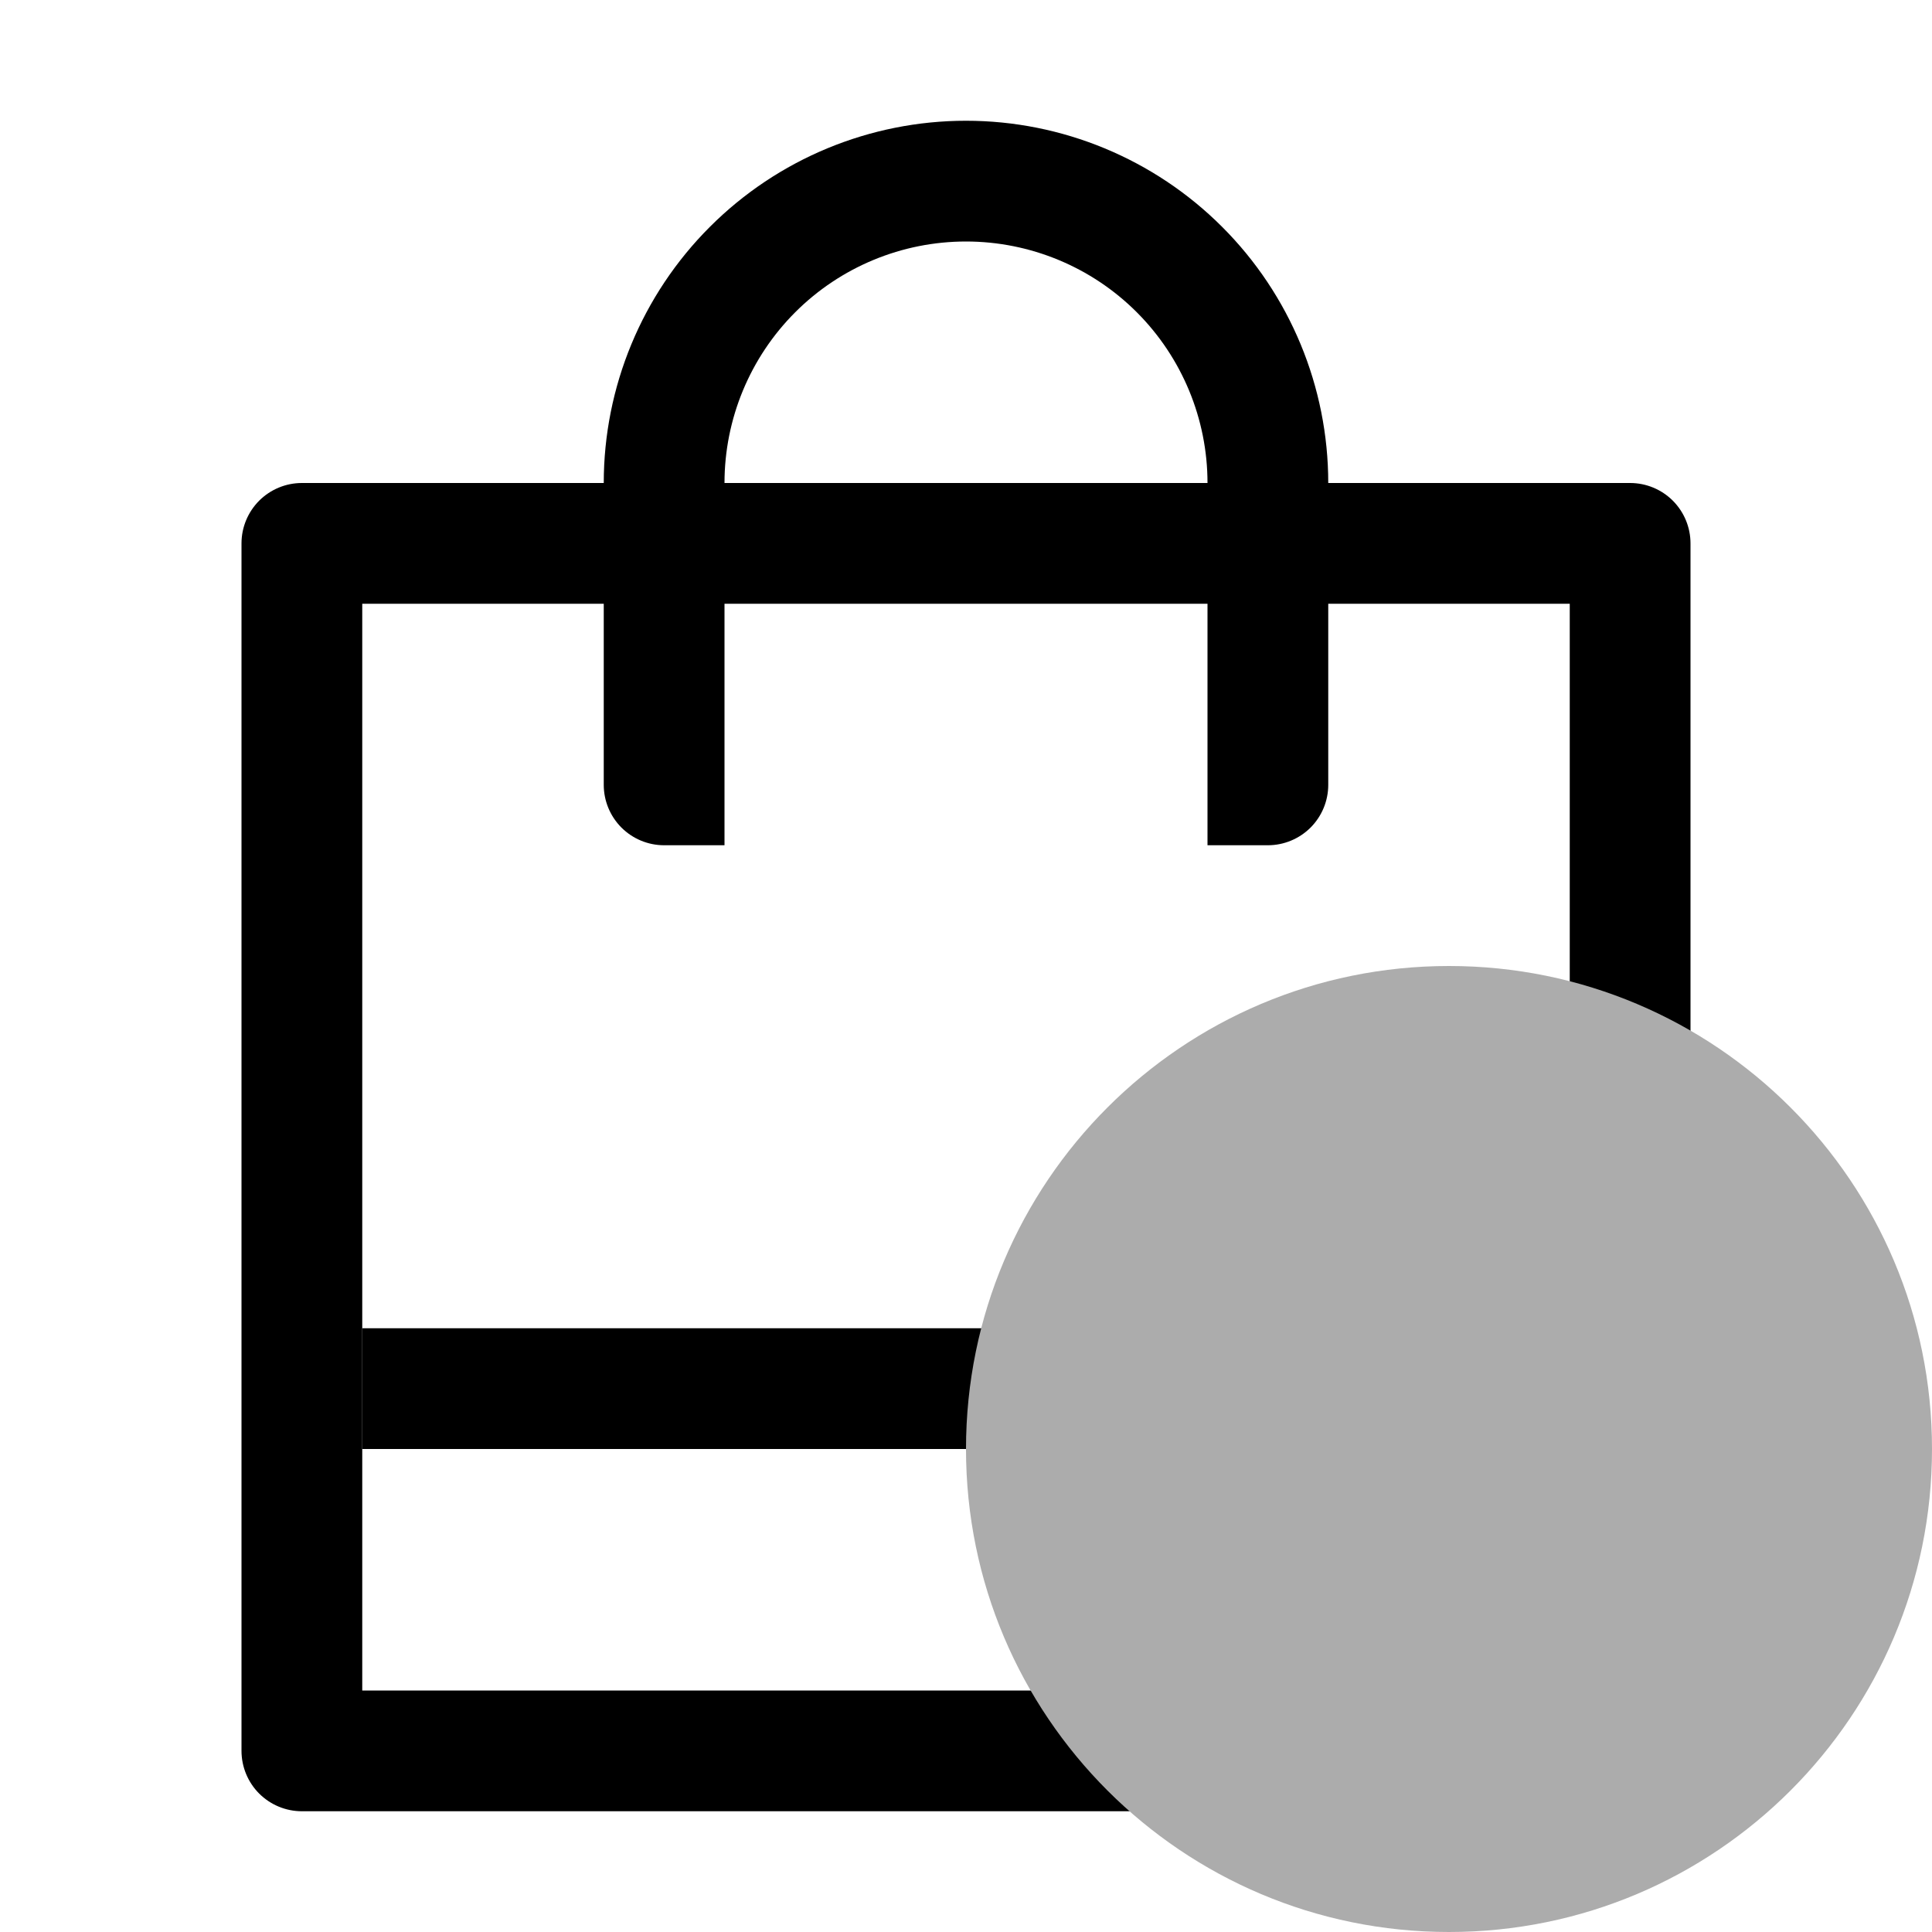
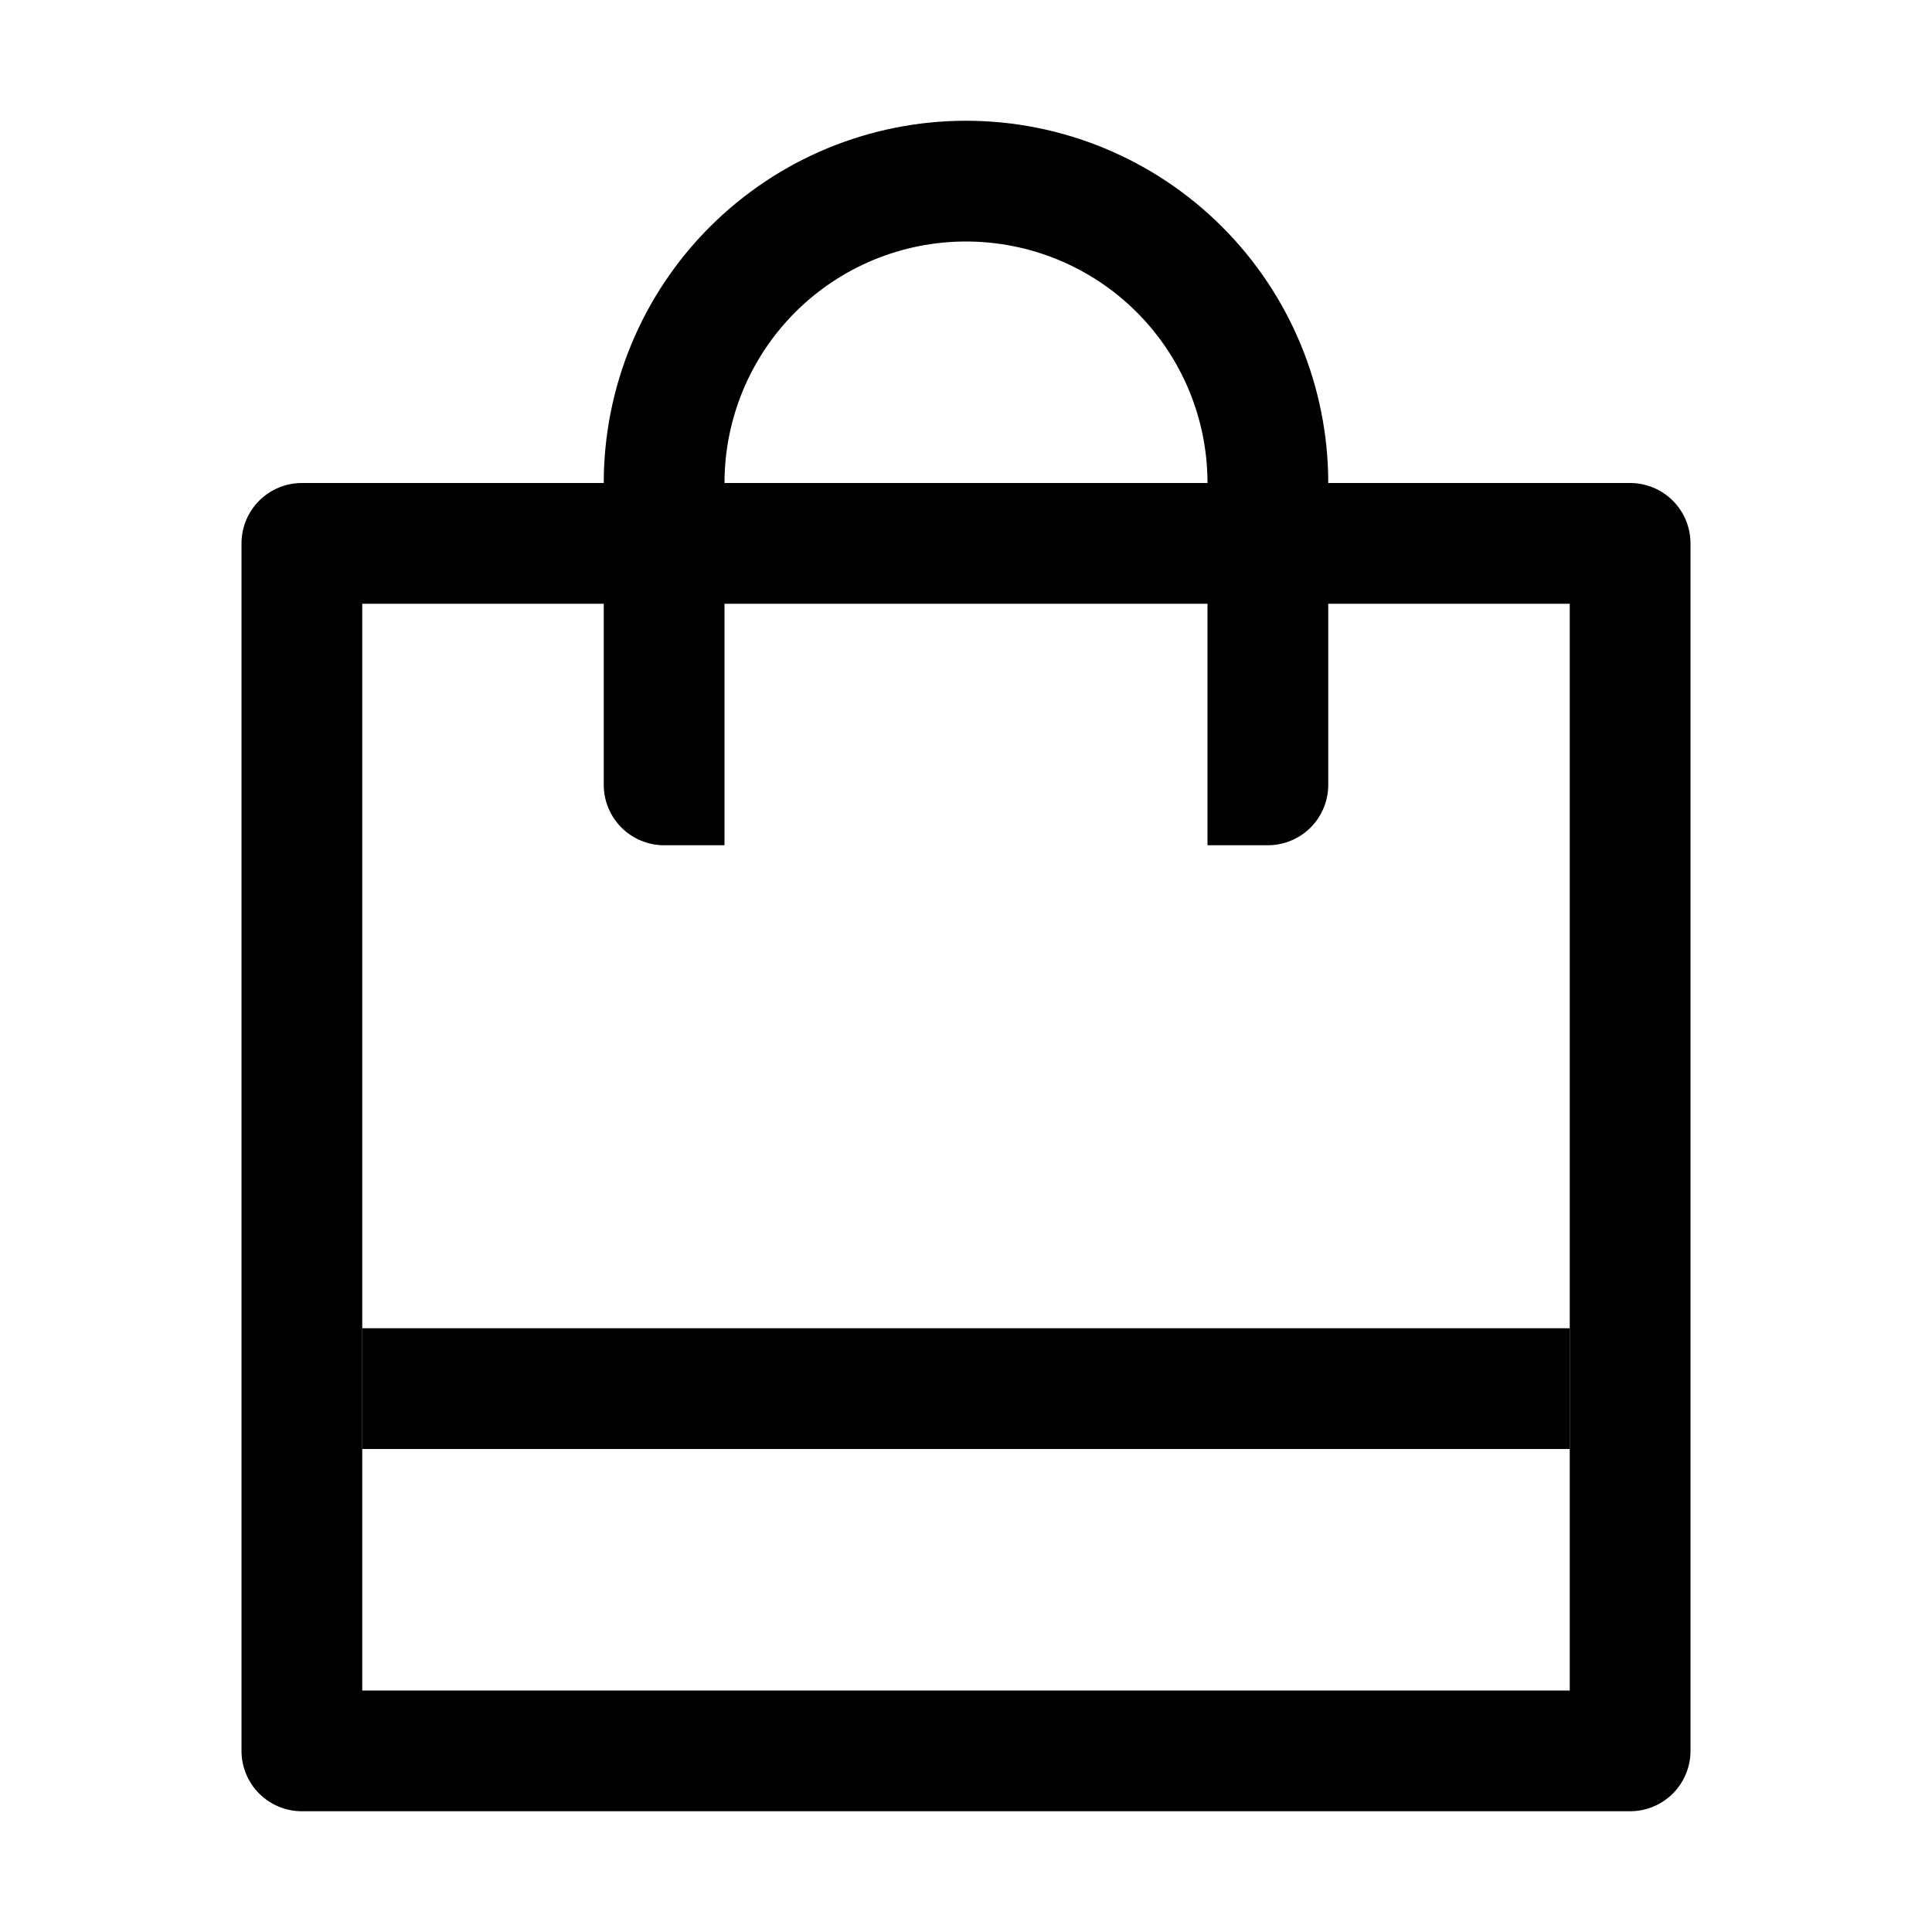
<svg xmlns="http://www.w3.org/2000/svg" width="40" height="40" viewBox="0 0 40 40" fill="none">
  <path d="M27.5 12.5V16.25C27.5 16.581 27.368 16.899 27.134 17.134C26.899 17.368 26.581 17.5 26.25 17.5H25V12.5H15V17.5H13.75C13.418 17.5 13.101 17.368 12.866 17.134C12.632 16.899 12.5 16.581 12.5 16.25V12.5H7.5V35H32.5V12.5H27.5ZM12.5 10C12.5 8.011 13.29 6.103 14.697 4.697C16.103 3.29 18.011 2.5 20 2.5C21.989 2.5 23.897 3.29 25.303 4.697C26.71 6.103 27.5 8.011 27.5 10H33.75C34.081 10 34.4 10.132 34.634 10.366C34.868 10.601 35 10.918 35 11.25V36.25C35 36.581 34.868 36.9 34.634 37.134C34.4 37.368 34.081 37.5 33.75 37.5H6.25C5.918 37.5 5.601 37.368 5.366 37.134C5.132 36.9 5 36.581 5 36.25V11.25C5 10.918 5.132 10.601 5.366 10.366C5.601 10.132 5.918 10 6.25 10H12.5ZM15 10H25C25 8.674 24.473 7.402 23.535 6.464C22.598 5.527 21.326 5 20 5C18.674 5 17.402 5.527 16.465 6.464C15.527 7.402 15 8.674 15 10V10Z" fill="black" />
  <path d="M7.5 27.5H32.5V30H7.5V27.5Z" fill="black" />
-   <rect x="20" y="40" width="20" height="20" rx="10" transform="rotate(-90 20 40)" fill="#ACACAC" />
</svg>
